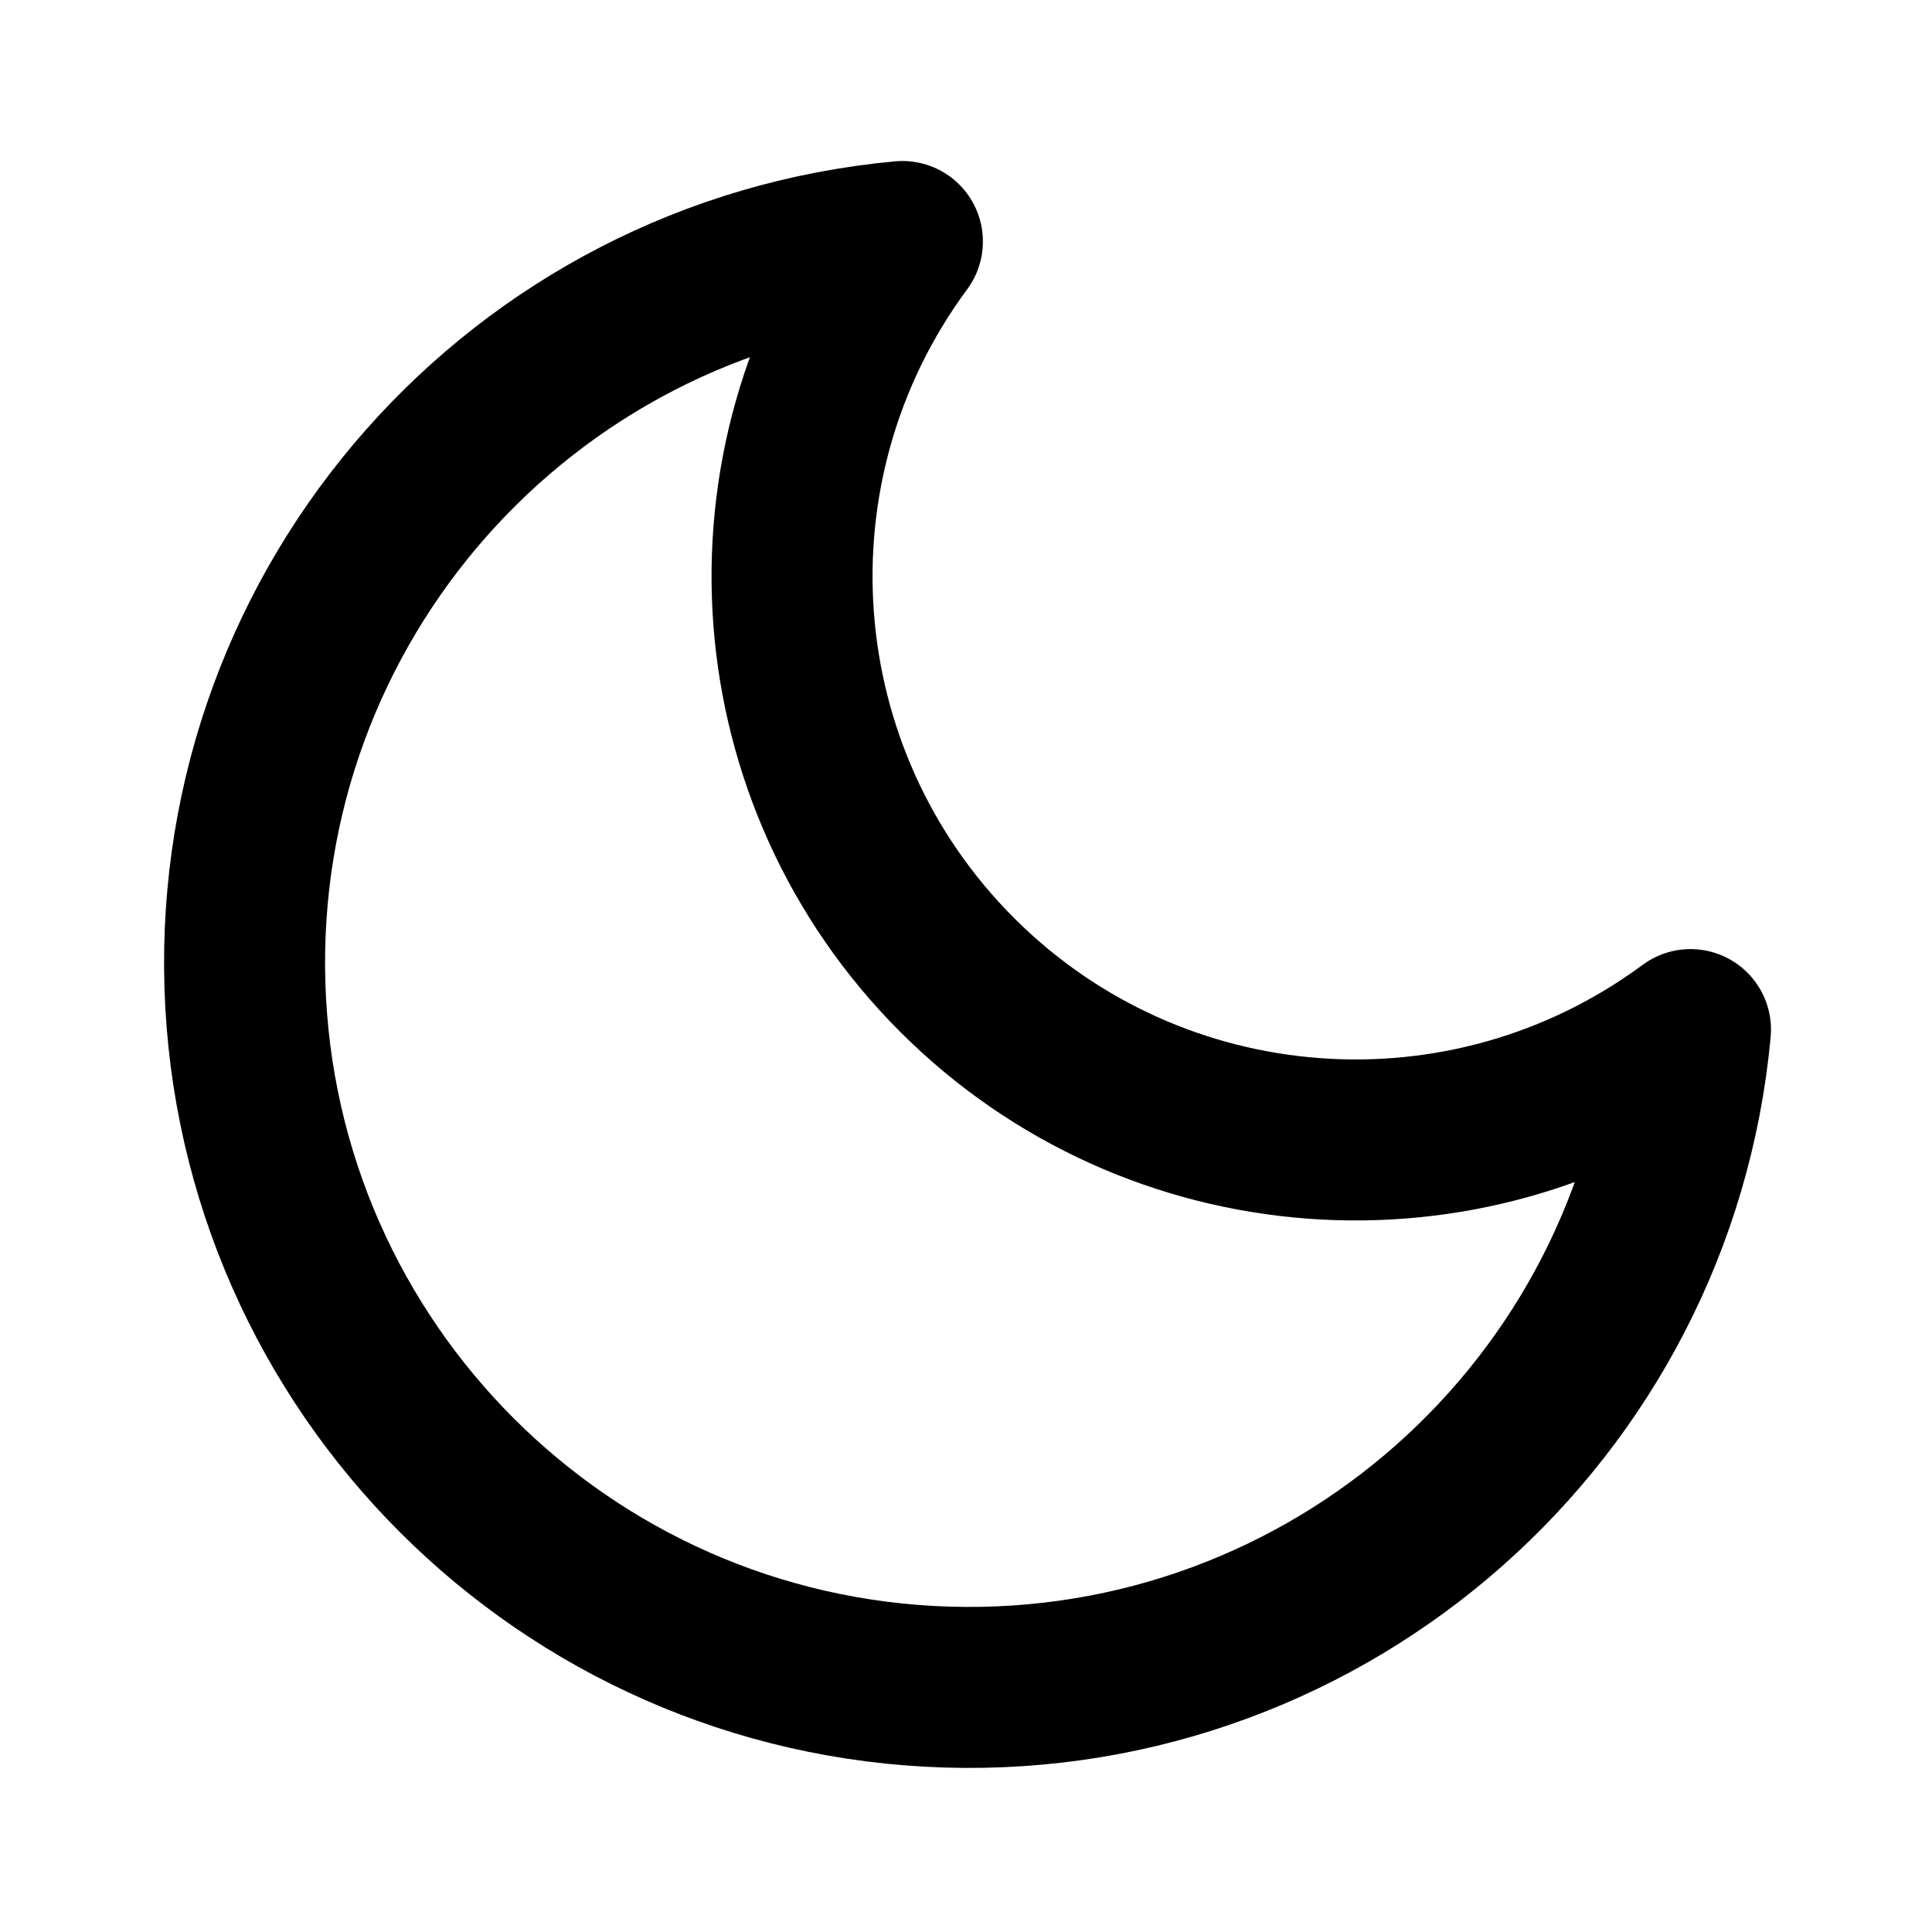
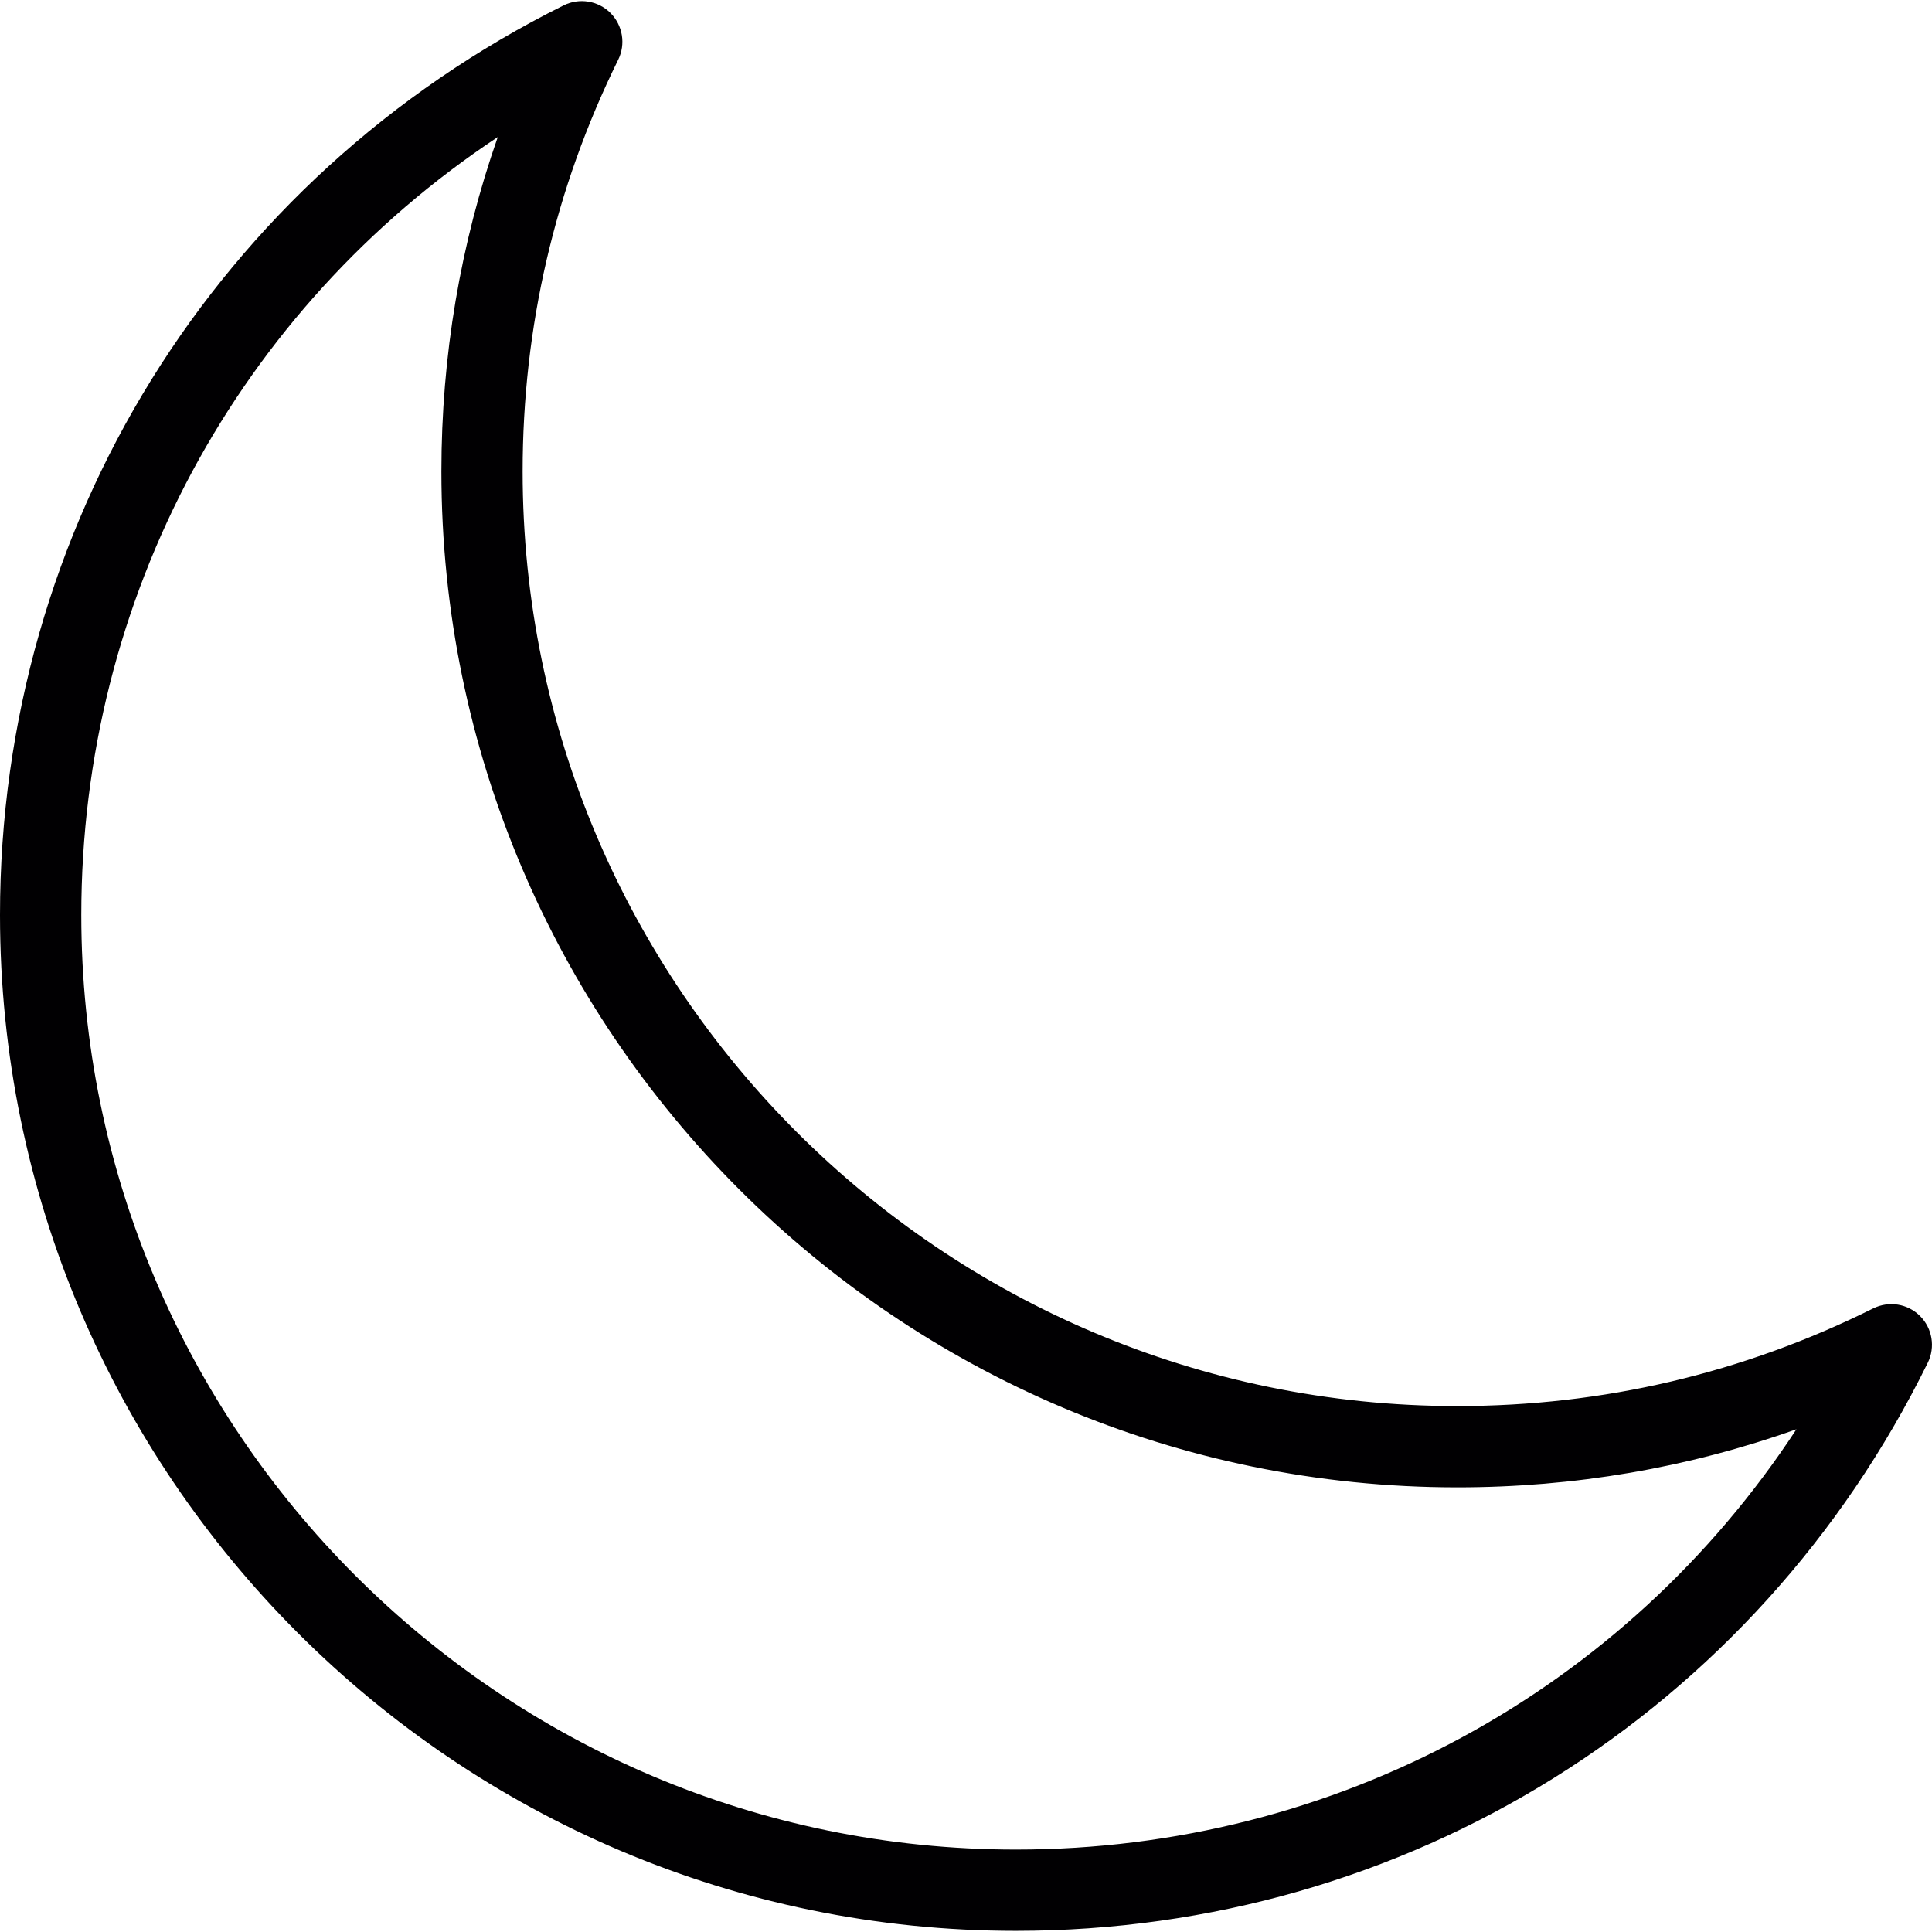
- <svg xmlns="http://www.w3.org/2000/svg" width="24" height="24" viewBox="0 0 24 24" fill="none" stroke="currentColor" stroke-width="2" stroke-linecap="round" stroke-linejoin="round" class="feather feather-moon">
-   <path d="M21 12.79A9 9 0 1 1 11.21 3 7 7 0 0 0 21 12.79z" />
+ <svg xmlns="http://www.w3.org/2000/svg" height="800px" width="800px" version="1.1" id="Capa_1" viewBox="0 0 47.539 47.539" xml:space="preserve">
+   <g>
+     <g>
+       <path style="fill:#010002;" d="M24.997,47.511C11.214,47.511,0,36.298,0,22.515C0,12.969,5.314,4.392,13.869,0.132    c0.385-0.191,0.848-0.117,1.151,0.186s0.381,0.766,0.192,1.15C13.651,4.64,12.86,8.05,12.86,11.601    c0,12.681,10.316,22.997,22.997,22.997c3.59,0,7.033-0.809,10.236-2.403c0.386-0.191,0.848-0.117,1.151,0.186    c0.304,0.303,0.381,0.766,0.192,1.15C43.196,42.153,34.597,47.511,24.997,47.511z M12.248,3.372C5.862,7.608,2,14.709,2,22.515    c0,12.68,10.316,22.996,22.997,22.996c7.854,0,14.981-3.898,19.207-10.343c-2.668,0.95-5.464,1.43-8.346,1.43    c-13.783,0-24.997-11.214-24.997-24.997C10.861,8.761,11.327,6.005,12.248,3.372z" />
+     </g>
+   </g>
</svg>
